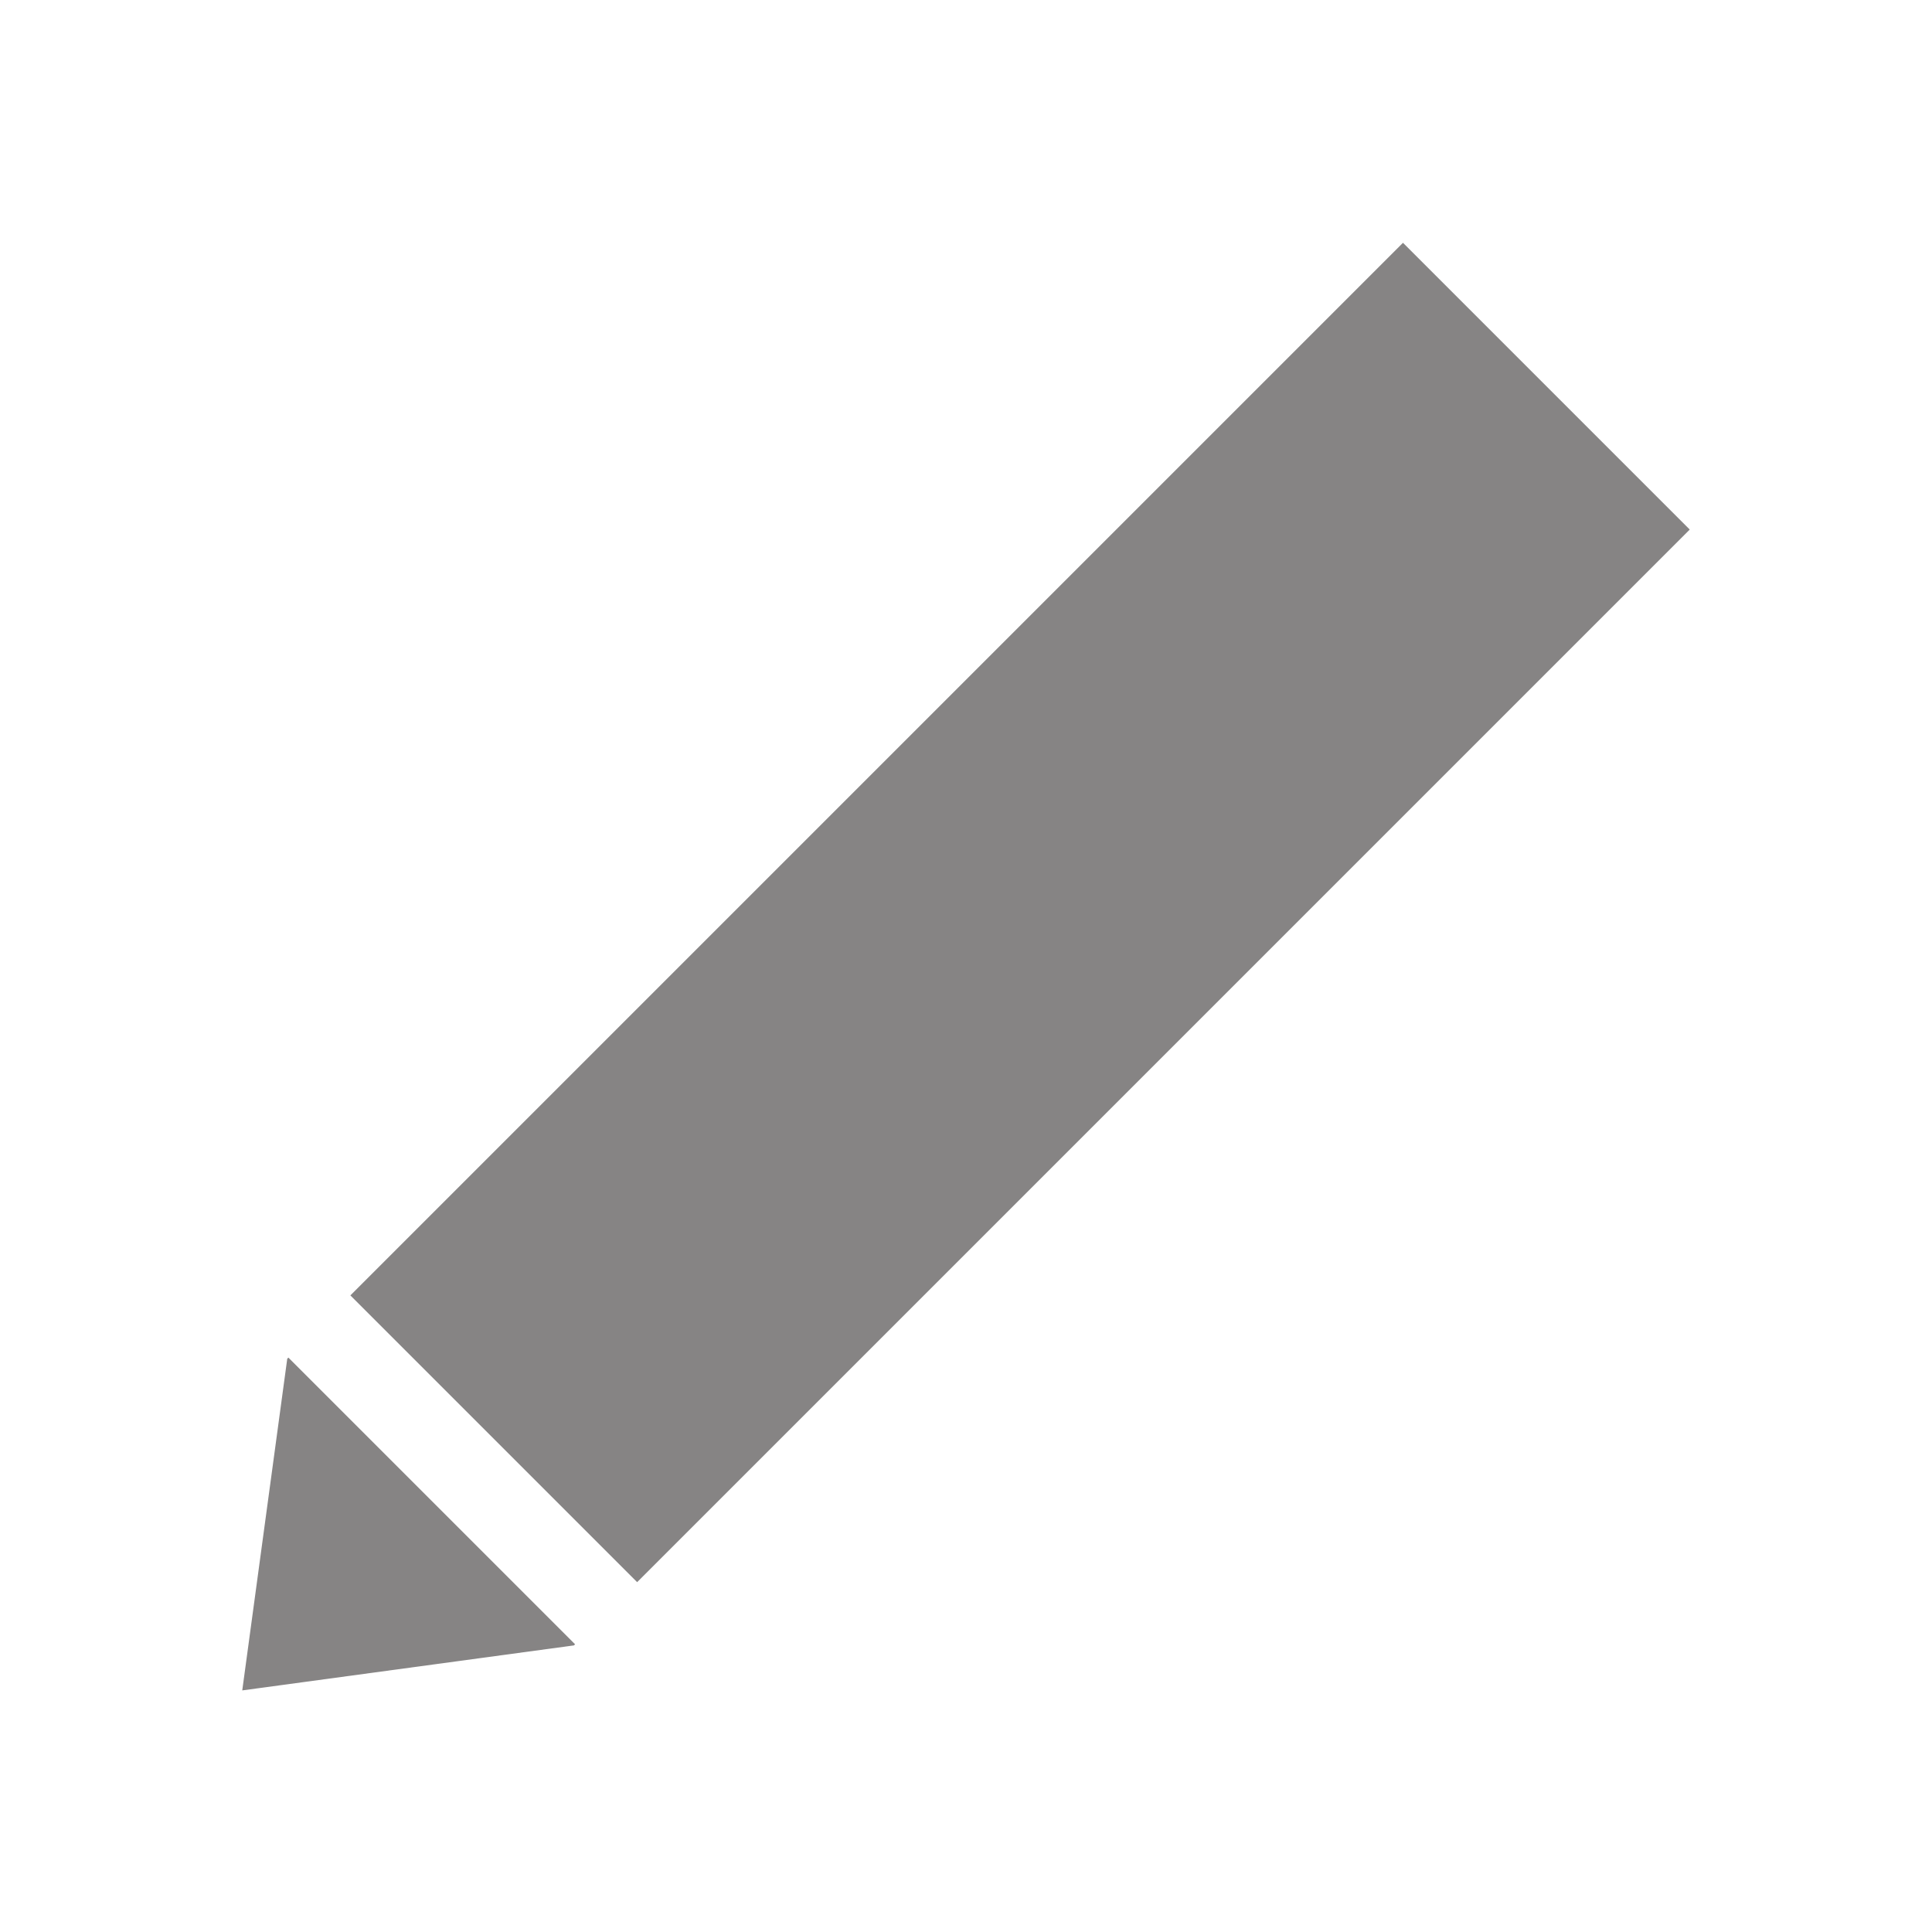
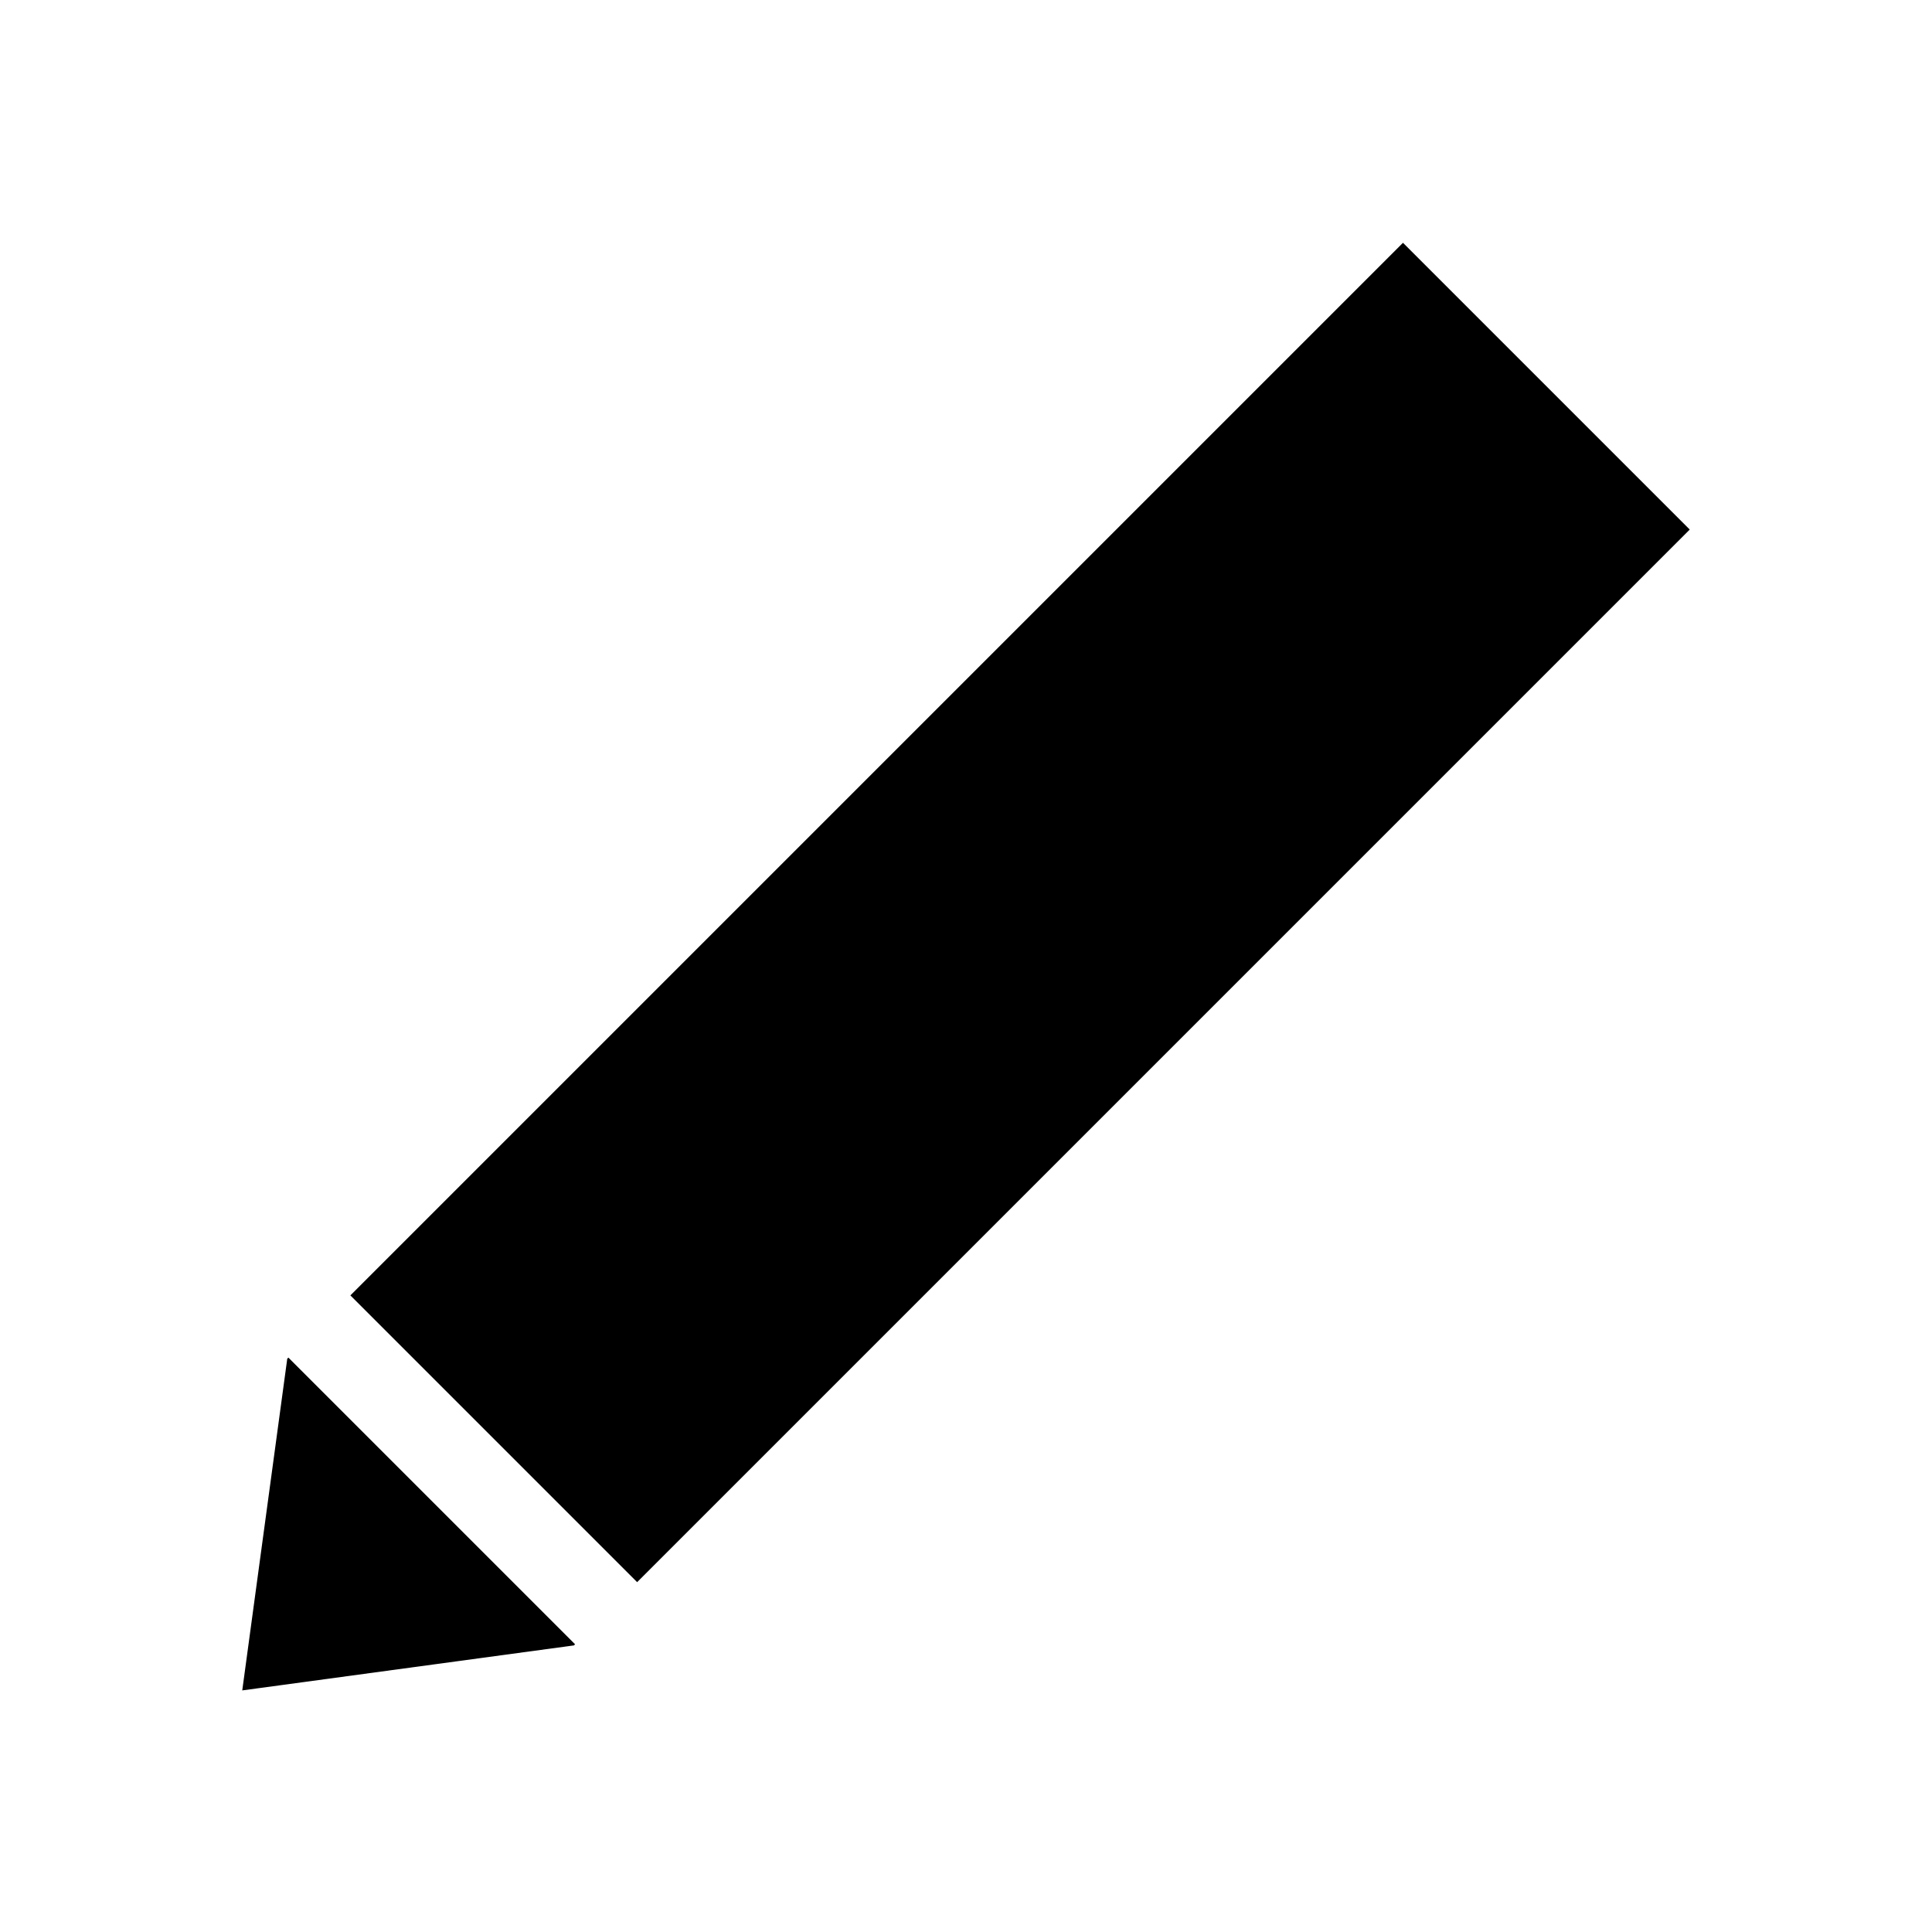
- <svg xmlns="http://www.w3.org/2000/svg" version="1.1" id="Layer_1" x="0px" y="0px" viewBox="0 0 2048 2048" style="enable-background:new 0 0 2048 2048;" xml:space="preserve">
-   <style type="text/css">
- 	    .clr{fill:#868484;}
-     </style>
+ <svg xmlns="http://www.w3.org/2000/svg" version="1.1" x="0px" y="0px" viewBox="0 0 2048 2048" style="enable-background:new 0 0 2048 2048;" xml:space="preserve">
  <g>
-     <polygon class="clr" points="305.7,1439.1 304.5,1440.3 256.8,1791.9 608.4,1744.2 609.6,1743" />
-     <rect class="clr" x="292.3" y="752.3" transform="matrix(0.7071 -0.7071 0.7071 0.7071 -367.2321 1047.907)" width="1578" height="429.9" />
+     <polygon points="305.7,1439.1 304.5,1440.3 256.8,1791.9 608.4,1744.2 609.6,1743" />
+     <rect x="292.3" y="752.3" transform="matrix(0.7071 -0.7071 0.7071 0.7071 -367.2321 1047.907)" width="1578" height="429.9" />
  </g>
</svg>
